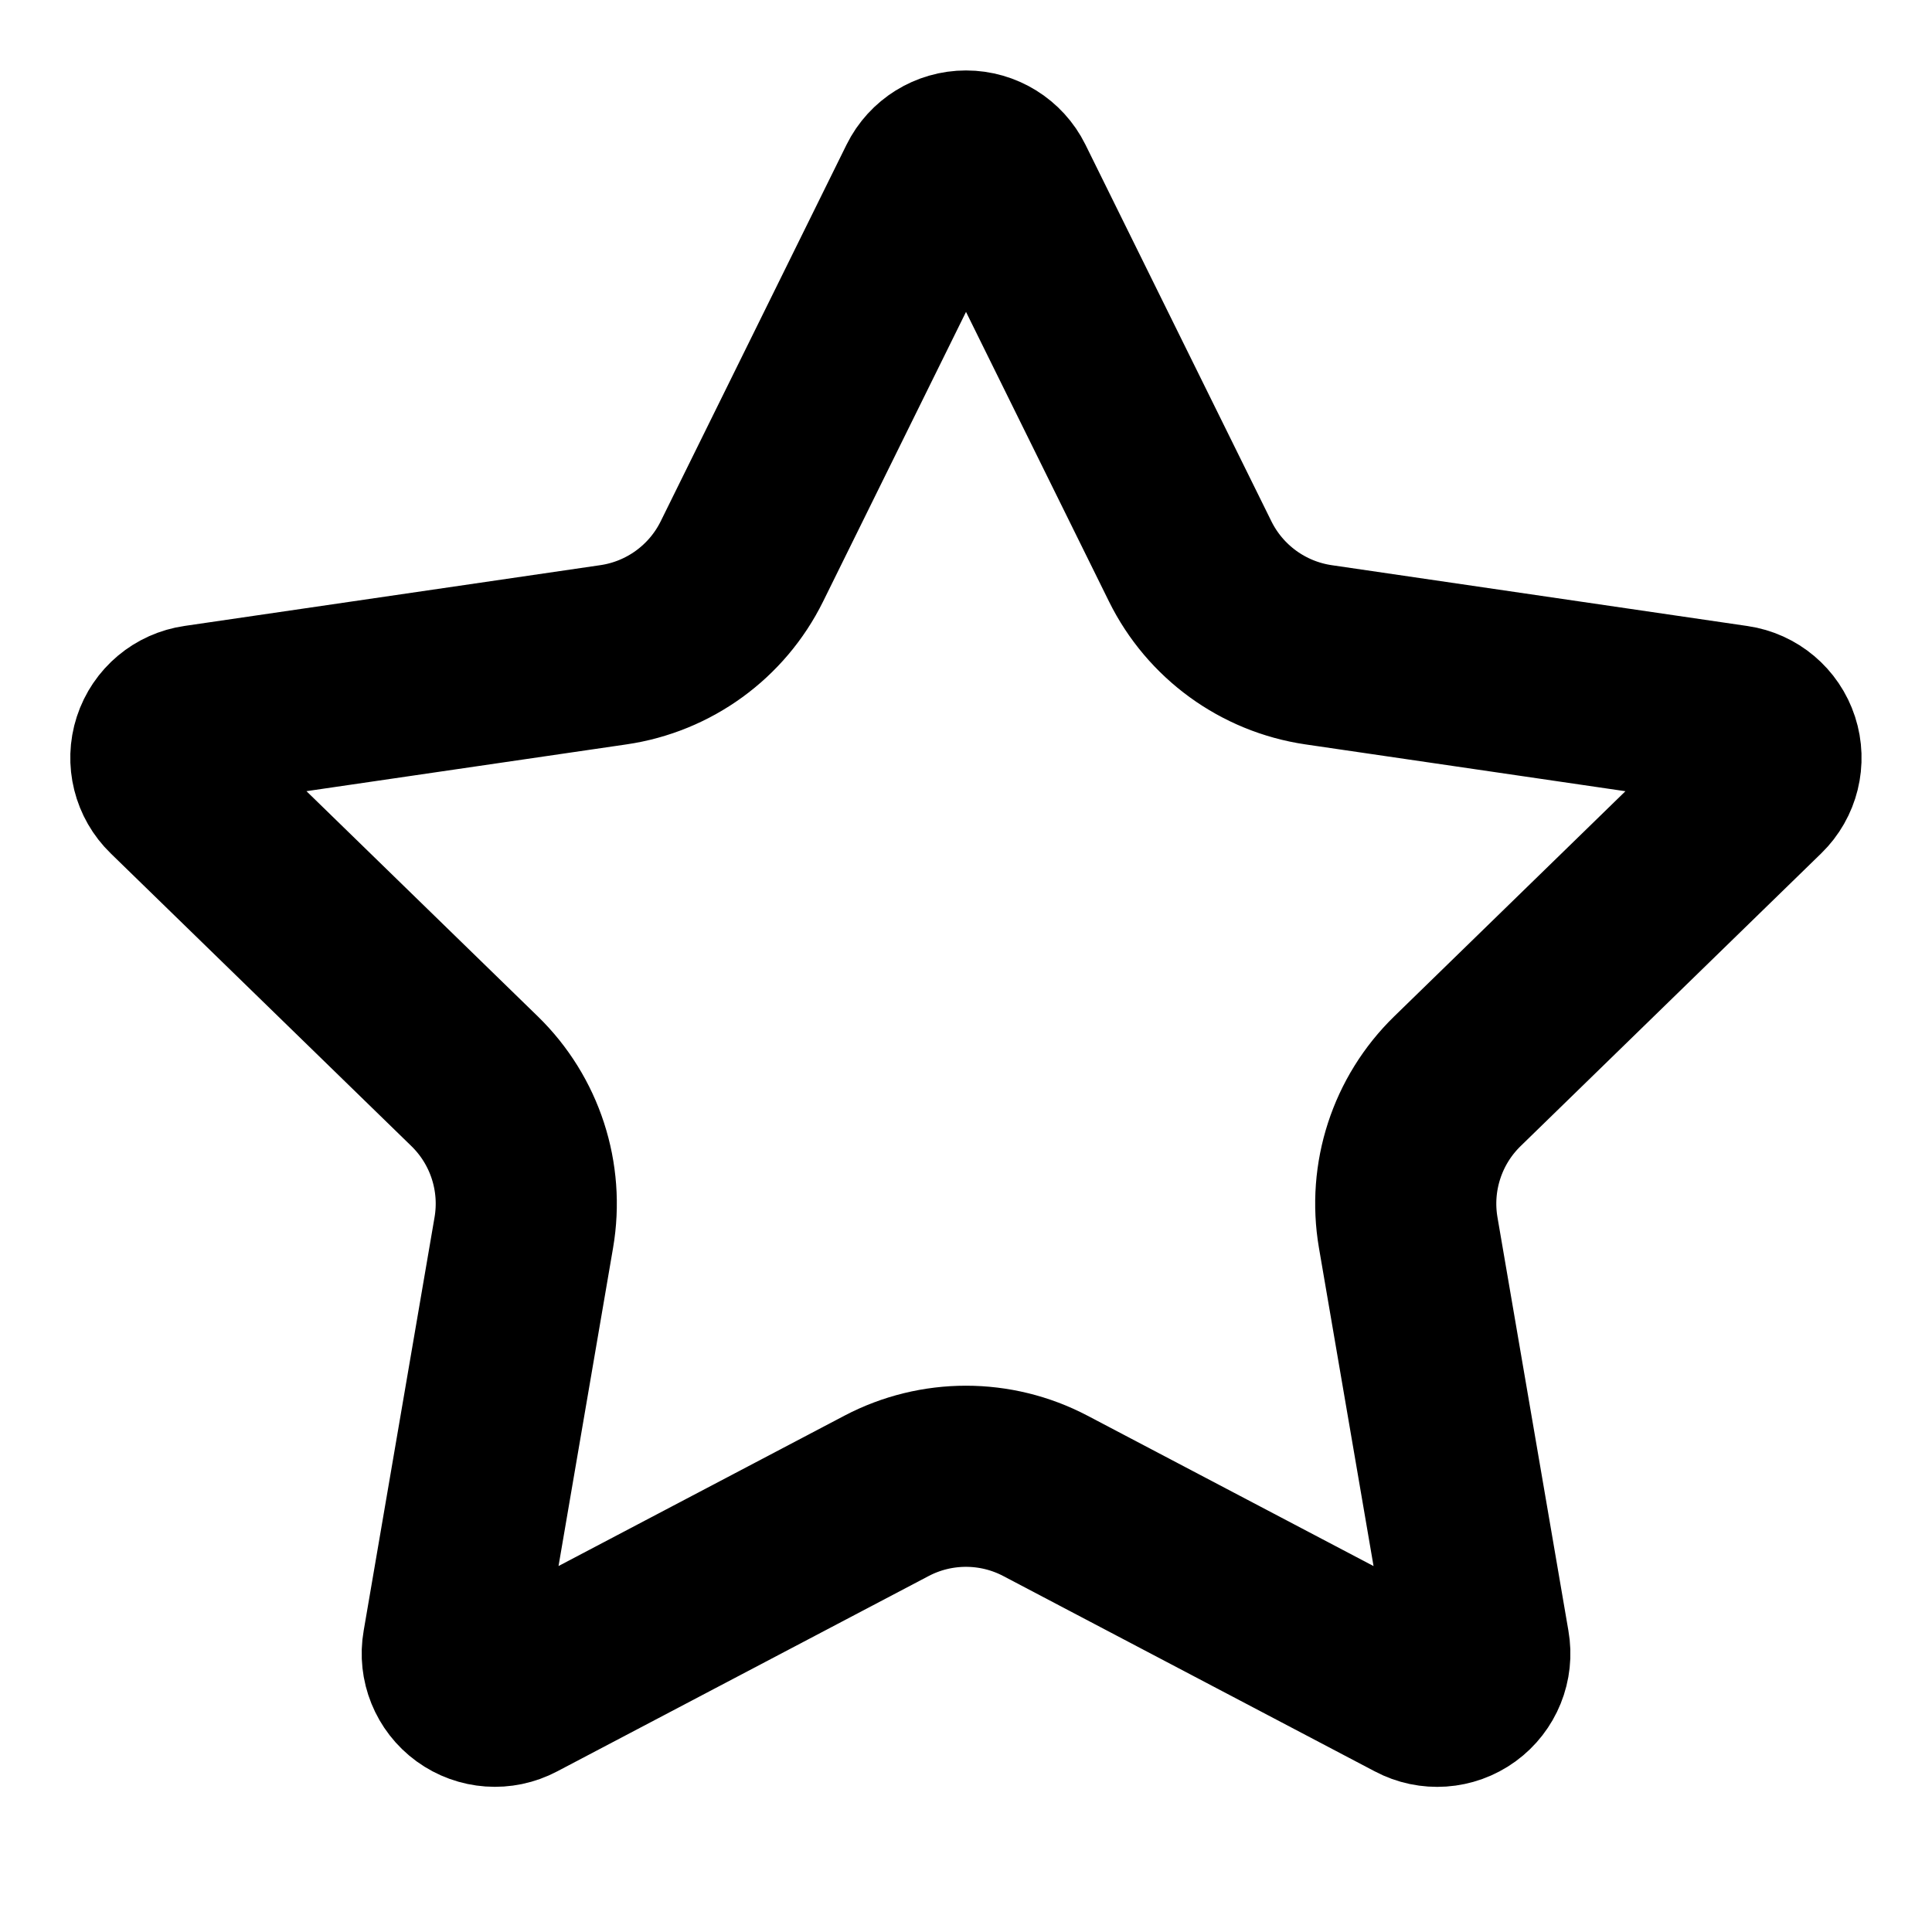
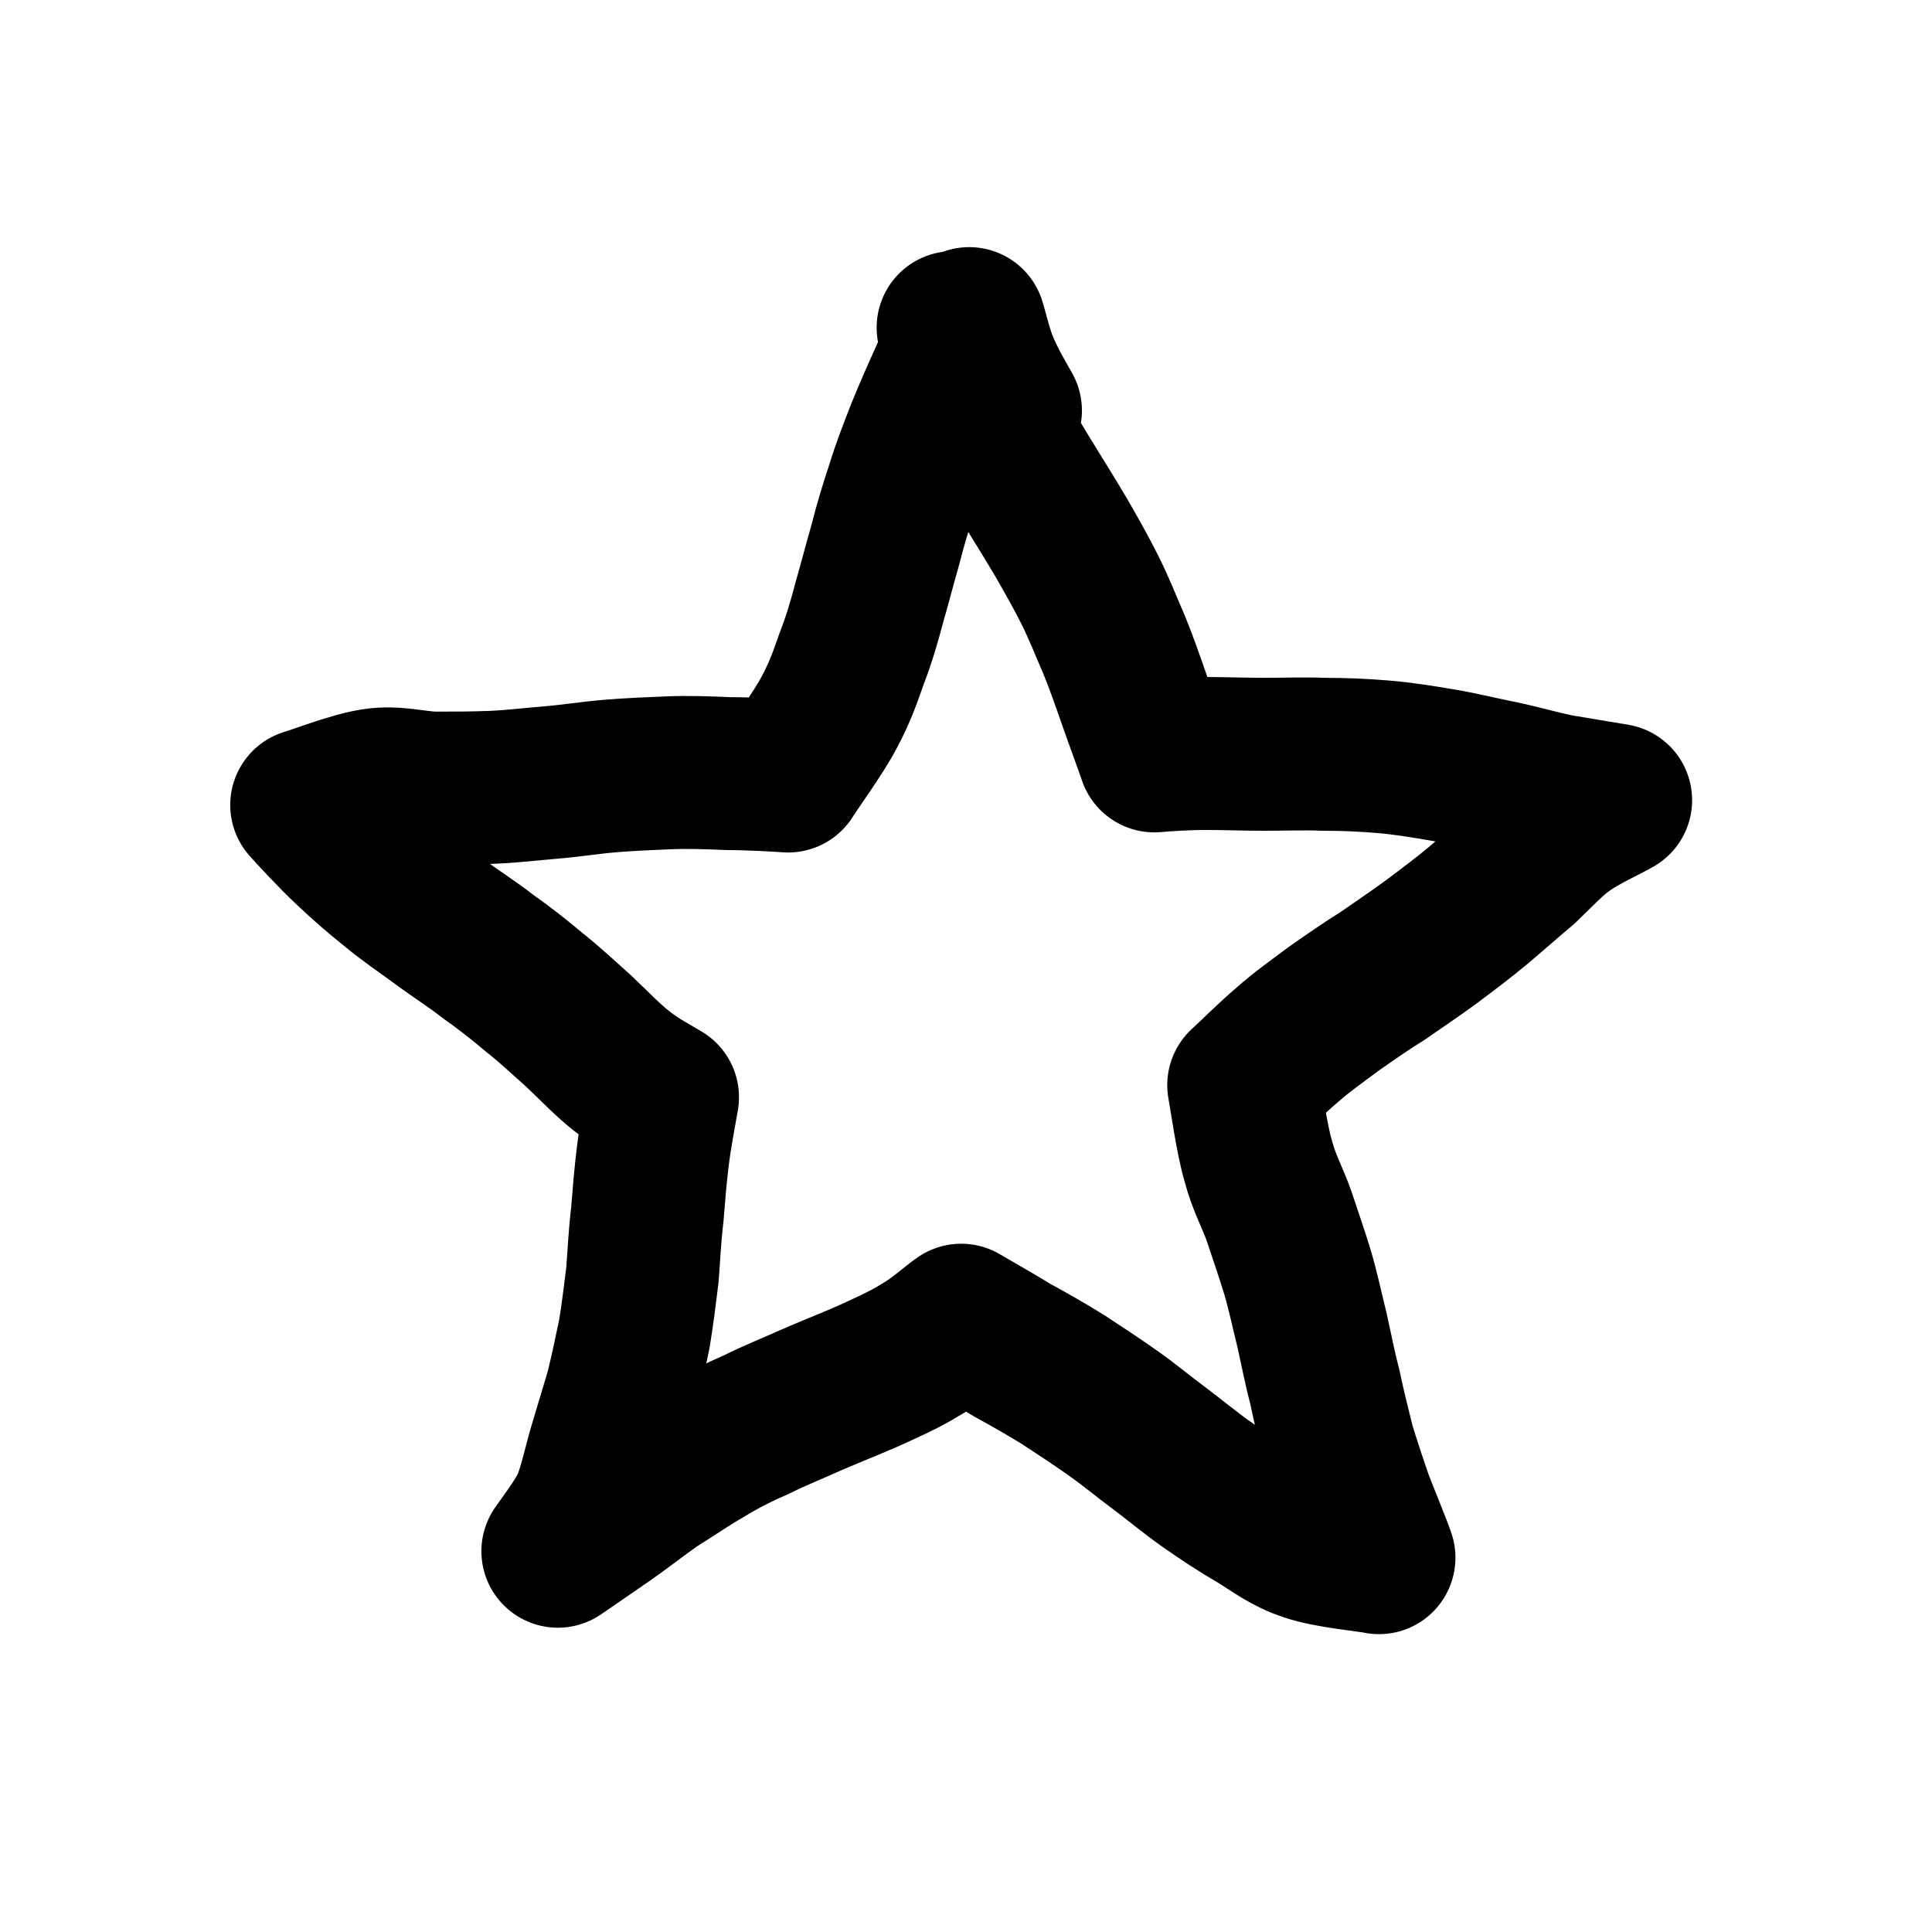
- <svg xmlns="http://www.w3.org/2000/svg" viewBox="0 0 24 24" fill="none" stroke="currentColor" stroke-width="2.25" stroke-linecap="round" stroke-linejoin="round">
-   <path d="M11.525 2.295a.53.53 0 0 1 .95 0l2.31 4.679a2.123 2.123 0 0 0 1.595 1.16l5.166.756a.53.53 0 0 1 .294.904l-3.736 3.638a2.123 2.123 0 0 0-.611 1.878l.882 5.14a.53.53 0 0 1-.771.56l-4.618-2.428a2.122 2.122 0 0 0-1.973 0L6.396 21.01a.53.53 0 0 1-.77-.56l.881-5.139a2.122 2.122 0 0 0-.611-1.879L2.16 9.795a.53.53 0 0 1 .294-.906l5.165-.755a2.122 2.122 0 0 0 1.597-1.16z" />
+ <svg xmlns="http://www.w3.org/2000/svg" width="24" height="24" viewBox="0 0 24 24">
+   <path d="M11.84 4.07C11.88 4.18 12.01 4.53 12.1 4.75C12.2 4.97 12.31 5.19 12.43 5.41C12.54 5.63 12.67 5.84 12.8 6.05C12.93 6.26 13.06 6.47 13.19 6.69C13.31 6.9 13.43 7.11 13.54 7.33C13.65 7.55 13.74 7.78 13.84 8.01C13.93 8.23 14.01 8.46 14.09 8.69C14.17 8.92 14.3 9.27 14.34 9.39C14.44 9.38 14.74 9.36 14.97 9.36C15.2 9.36 15.46 9.37 15.71 9.37C15.95 9.37 16.2 9.36 16.44 9.37C16.69 9.37 16.93 9.38 17.17 9.4C17.42 9.42 17.66 9.46 17.9 9.5C18.14 9.54 18.38 9.6 18.63 9.65C18.87 9.7 19.11 9.77 19.35 9.82C19.59 9.86 19.95 9.92 20.07 9.94C19.97 10 19.66 10.14 19.46 10.28C19.27 10.41 19.1 10.6 18.92 10.77C18.73 10.93 18.55 11.09 18.36 11.25C18.18 11.4 17.98 11.55 17.78 11.7C17.59 11.84 17.38 11.98 17.18 12.12C16.97 12.25 16.77 12.39 16.57 12.53C16.37 12.68 16.17 12.82 15.99 12.98C15.8 13.14 15.54 13.4 15.45 13.48C15.48 13.64 15.55 14.15 15.63 14.42C15.7 14.69 15.81 14.88 15.89 15.11C15.97 15.35 16.05 15.58 16.12 15.81C16.19 16.05 16.24 16.29 16.3 16.53C16.35 16.76 16.4 17.01 16.46 17.24C16.51 17.48 16.57 17.72 16.63 17.96C16.7 18.19 16.78 18.43 16.86 18.66C16.95 18.89 17.09 19.23 17.13 19.35C16.99 19.32 16.51 19.28 16.25 19.19C16 19.11 15.82 18.97 15.61 18.84C15.4 18.72 15.19 18.58 14.99 18.44C14.79 18.3 14.6 18.14 14.4 17.99C14.21 17.85 14.02 17.69 13.82 17.55C13.62 17.41 13.41 17.27 13.21 17.14C13 17.01 12.79 16.89 12.57 16.77C12.36 16.64 12.04 16.46 11.94 16.4C11.85 16.46 11.63 16.66 11.43 16.77C11.24 16.89 10.99 17 10.77 17.1C10.54 17.2 10.31 17.29 10.08 17.39C9.86 17.49 9.63 17.58 9.41 17.69C9.18 17.79 8.96 17.9 8.75 18.03C8.54 18.15 8.34 18.29 8.13 18.42C7.93 18.56 7.74 18.71 7.54 18.85C7.34 18.99 7.03 19.2 6.93 19.27C6.99 19.18 7.2 18.91 7.3 18.7C7.39 18.48 7.44 18.23 7.51 17.99C7.58 17.76 7.65 17.52 7.72 17.29C7.78 17.05 7.83 16.81 7.88 16.57C7.92 16.33 7.95 16.08 7.98 15.84C8 15.59 8.01 15.34 8.04 15.1C8.06 14.85 8.08 14.6 8.11 14.36C8.14 14.11 8.21 13.75 8.23 13.63C8.15 13.58 7.9 13.45 7.73 13.31C7.56 13.18 7.37 12.98 7.19 12.81C7.01 12.65 6.83 12.48 6.64 12.33C6.45 12.17 6.26 12.02 6.06 11.88C5.87 11.73 5.66 11.6 5.46 11.45C5.27 11.31 5.06 11.17 4.87 11.01C4.68 10.86 4.5 10.7 4.32 10.53C4.14 10.36 3.89 10.09 3.81 10C3.95 9.96 4.38 9.79 4.65 9.75C4.91 9.71 5.14 9.78 5.38 9.79C5.63 9.79 5.88 9.79 6.12 9.78C6.36 9.77 6.61 9.74 6.85 9.72C7.09 9.7 7.34 9.66 7.58 9.64C7.82 9.62 8.07 9.61 8.31 9.6C8.56 9.59 8.8 9.6 9.05 9.61C9.29 9.61 9.66 9.63 9.79 9.64C9.87 9.51 10.17 9.1 10.3 8.85C10.43 8.61 10.5 8.41 10.58 8.18C10.67 7.95 10.74 7.71 10.8 7.48C10.87 7.24 10.93 7 11 6.76C11.06 6.52 11.13 6.29 11.21 6.05C11.28 5.82 11.37 5.59 11.46 5.36C11.55 5.14 11.65 4.91 11.75 4.69C11.85 4.47 11.99 4.13 12.04 4.02C12.07 4.11 12.13 4.38 12.21 4.56C12.28 4.74 12.44 5.01 12.49 5.1" fill="none" stroke="currentColor" stroke-width="1.9" stroke-linecap="round" stroke-linejoin="round" />
</svg>
